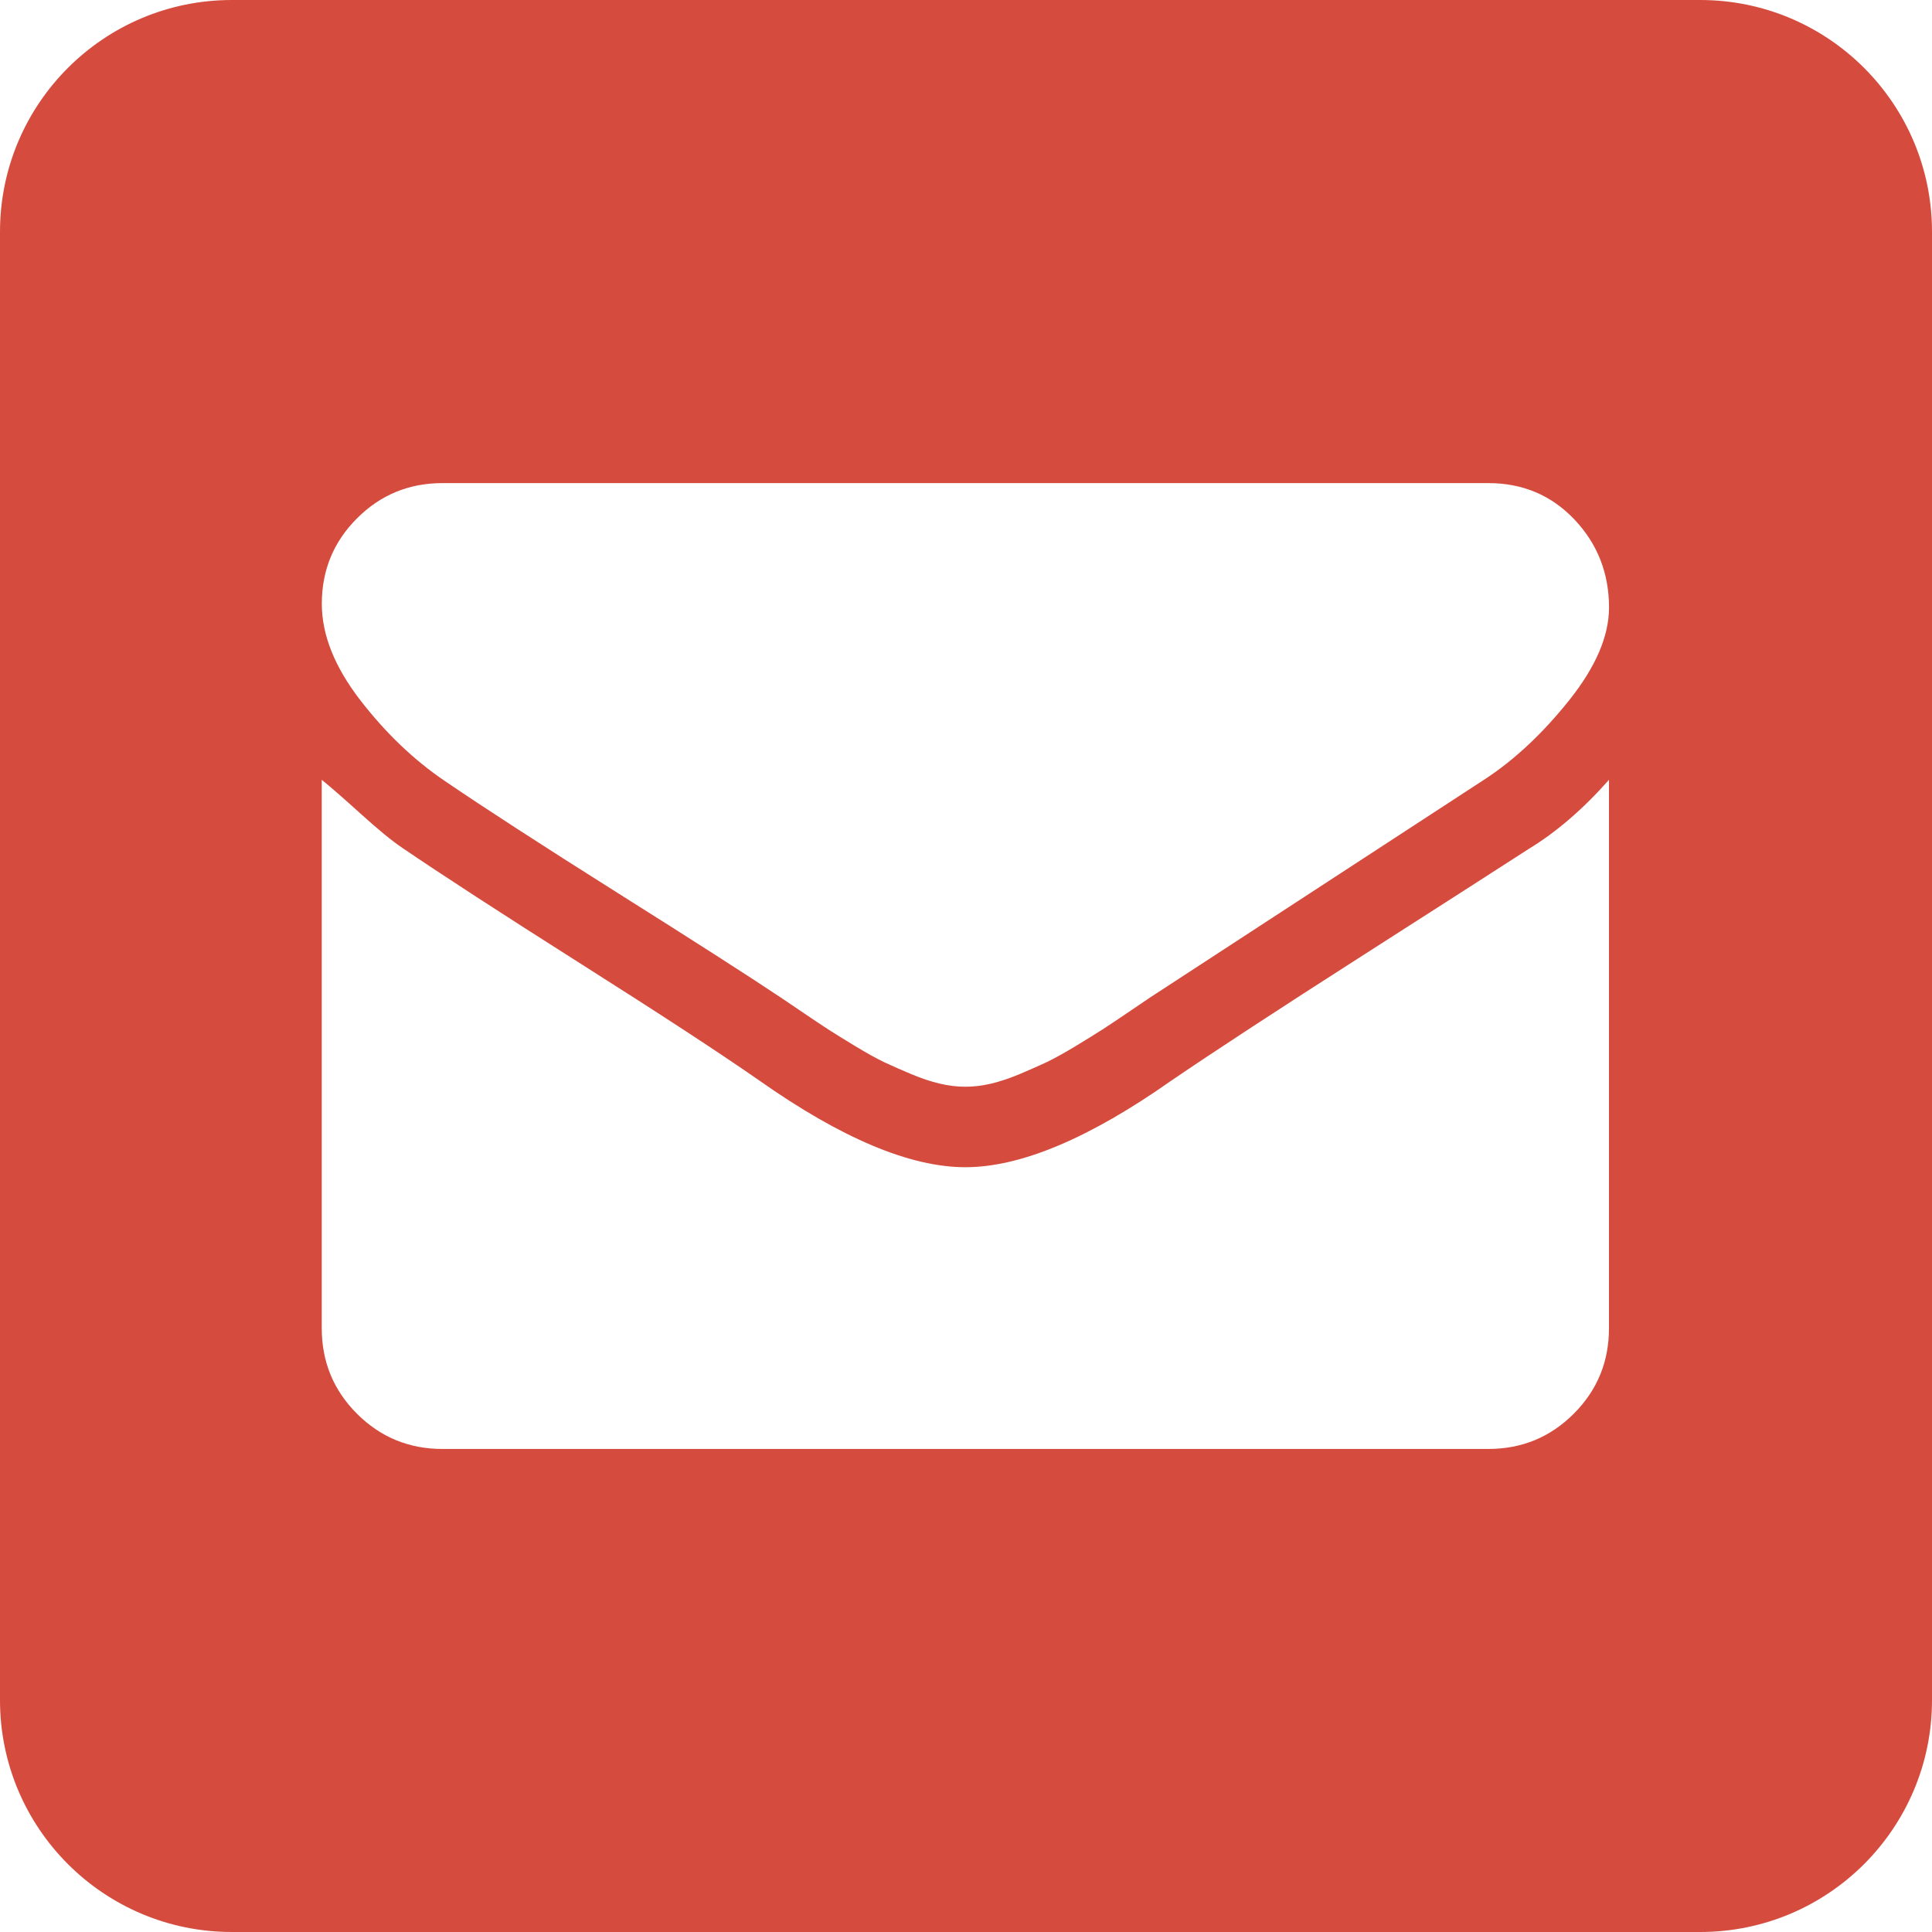
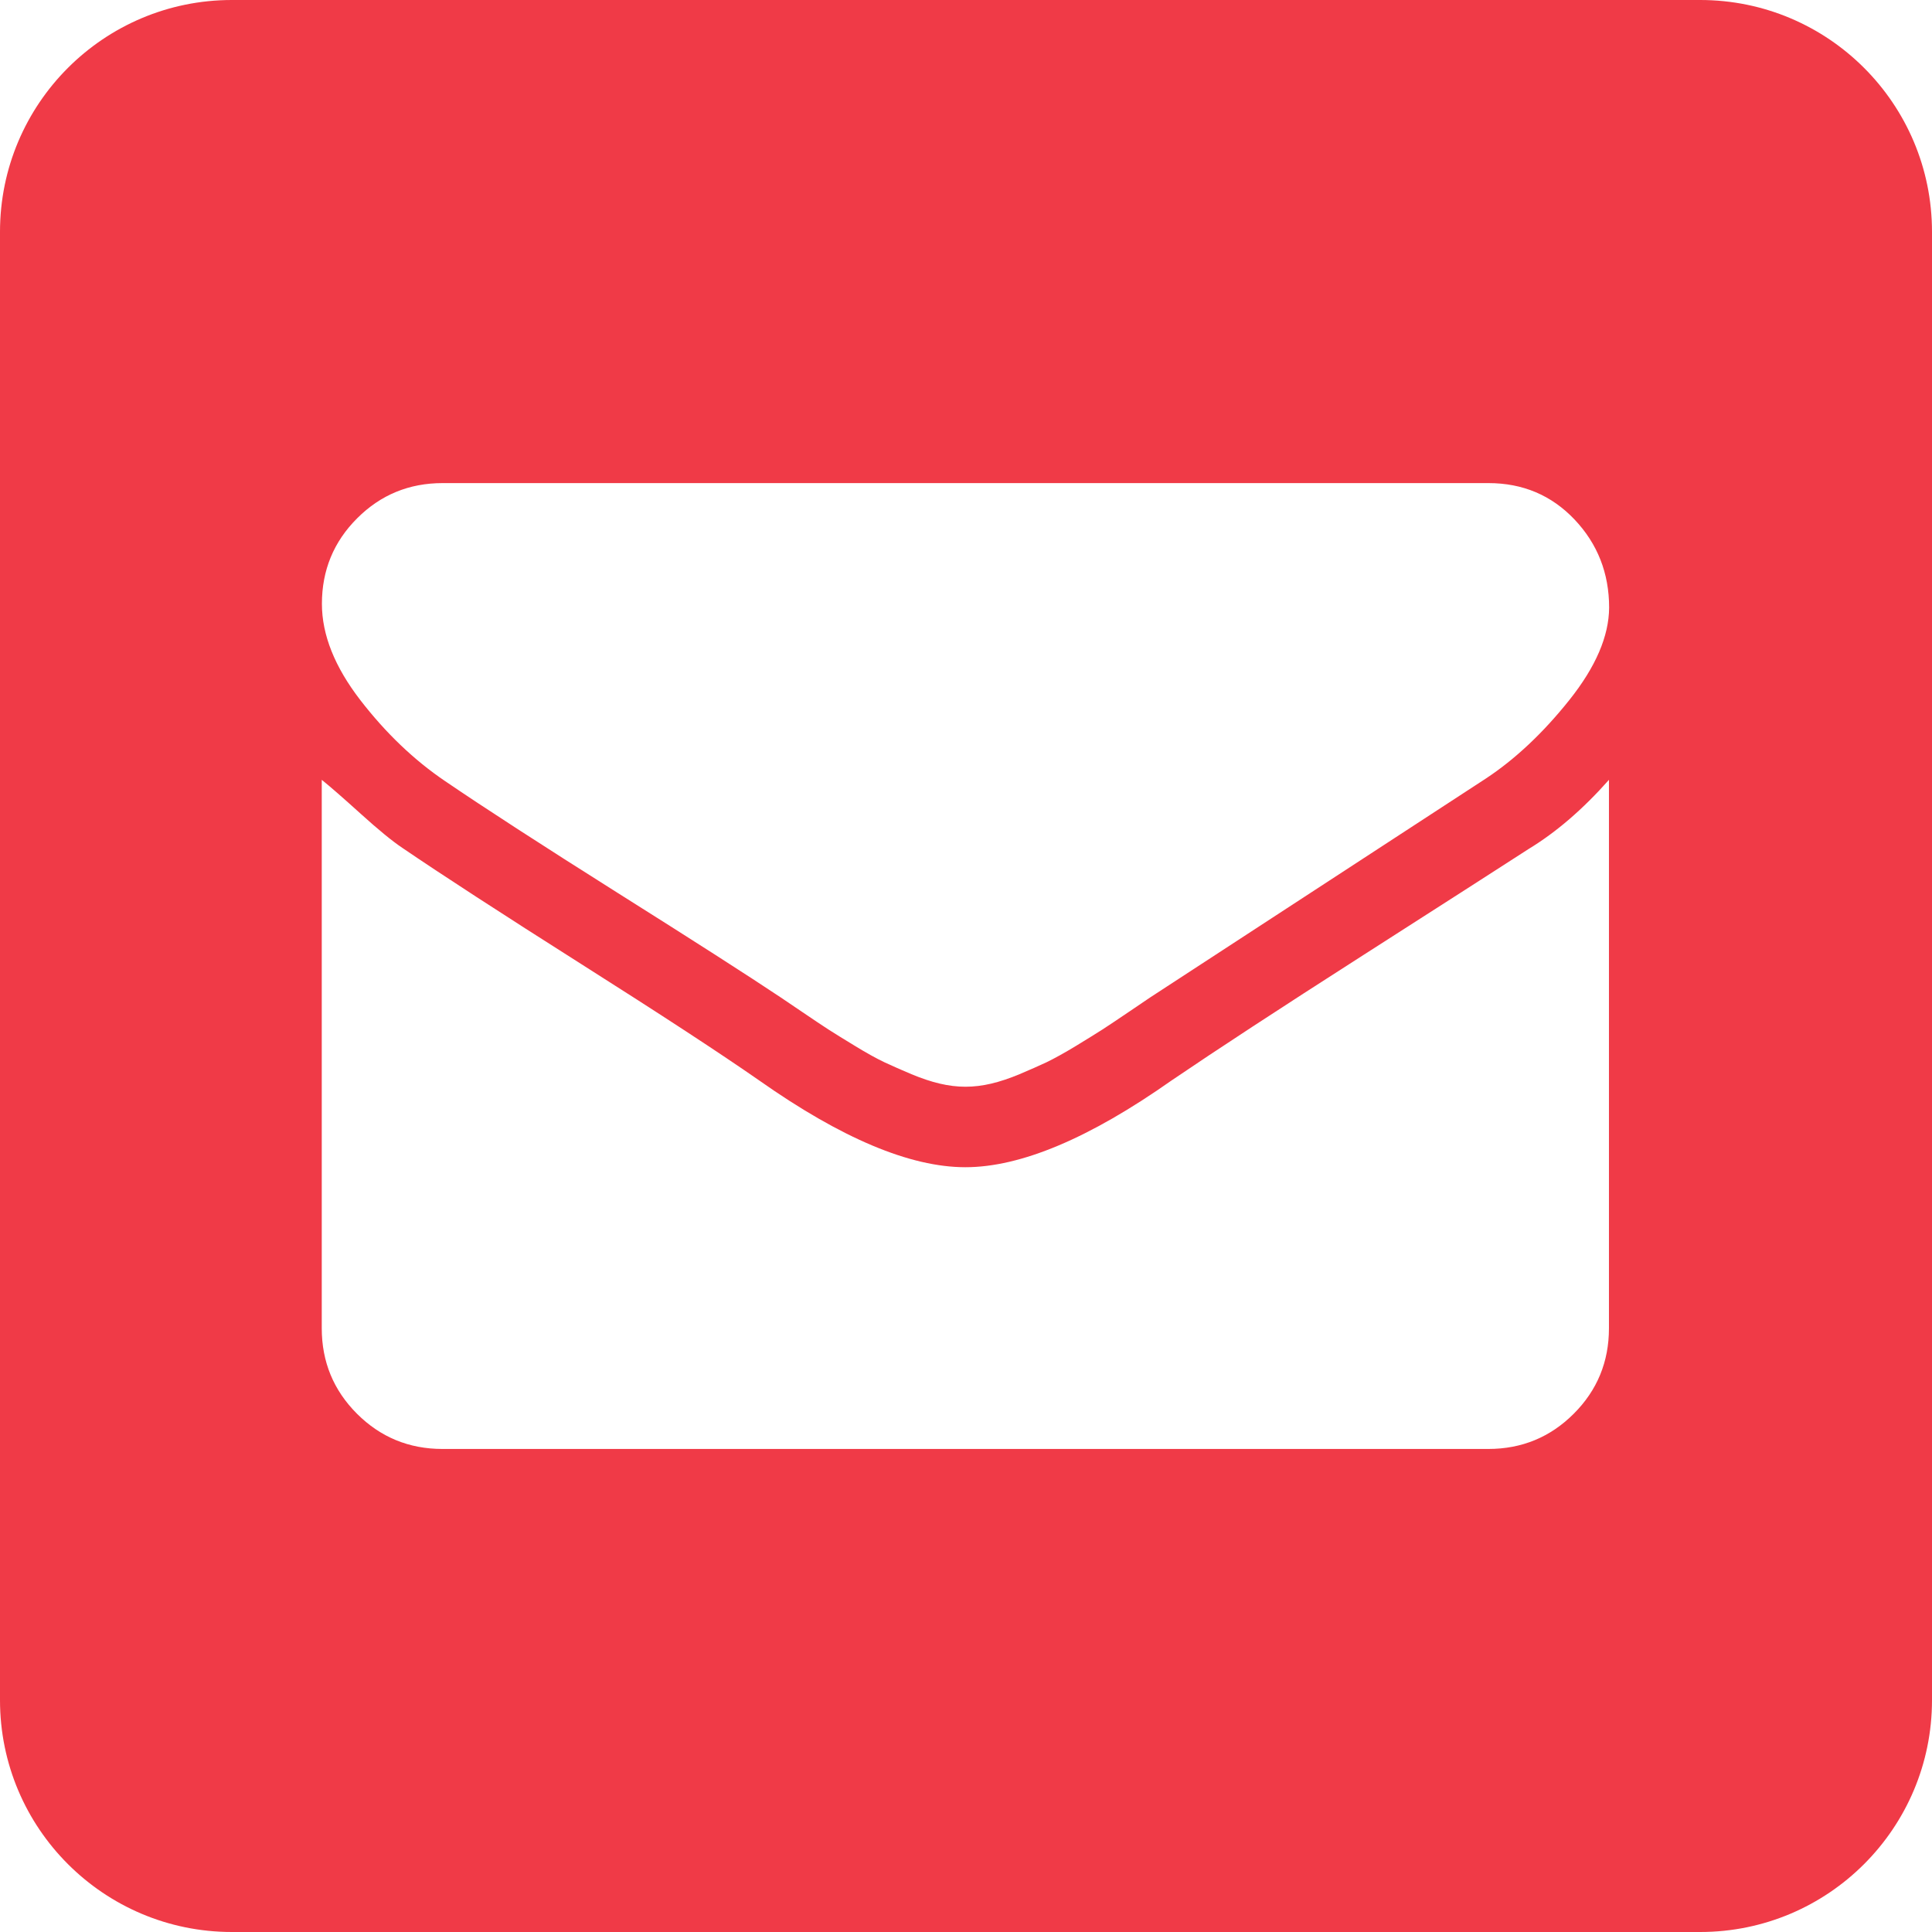
<svg xmlns="http://www.w3.org/2000/svg" version="1.1" id="Layer_1" x="0px" y="0px" width="100px" height="100px" viewBox="0 0 100 100" enable-background="new 0 0 100 100" xml:space="preserve">
-   <path fill="#D54C3E" d="M88,0H12C5.373,0,0,5.373,0,12V88c0,6.627,5.373,12,12,12h76c6.627,0,12-5.373,12-12V12  C100,5.373,94.627,0,88,0z M22.902,74.998c-1.734,0-3.21-0.609-4.424-1.822c-1.215-1.215-1.824-2.689-1.824-4.426V40.364  c0.437,0.35,1.107,0.936,2.018,1.759c0.912,0.825,1.628,1.411,2.147,1.759c2.039,1.389,5.13,3.396,9.271,6.021  c4.144,2.625,7.213,4.633,9.208,6.022c4.252,2.994,7.807,4.49,10.669,4.49c2.863,0,6.42-1.496,10.671-4.49  c2.299-1.564,5.583-3.711,9.857-6.446c4.271-2.734,7.146-4.578,8.622-5.533c1.431-0.869,2.817-2.062,4.163-3.582V68.75  c0,1.736-0.608,3.211-1.824,4.426c-1.213,1.213-2.688,1.822-4.424,1.822H22.902z M81.231,36.232  c-1.367,1.714-2.812,3.069-4.328,4.069L59.531,51.628c-0.13,0.086-0.497,0.336-1.104,0.748c-0.608,0.412-1.063,0.715-1.366,0.912  c-0.304,0.195-0.761,0.477-1.365,0.846c-0.608,0.367-1.122,0.65-1.531,0.848c-0.413,0.193-0.879,0.398-1.399,0.617  c-0.52,0.217-1.009,0.381-1.462,0.488c-0.457,0.109-0.901,0.162-1.336,0.162c-0.434,0-0.877-0.053-1.334-0.162  c-0.453-0.107-0.943-0.271-1.462-0.488c-0.522-0.219-0.987-0.424-1.399-0.617c-0.412-0.197-0.923-0.48-1.529-0.848  c-0.607-0.369-1.063-0.651-1.366-0.846c-0.305-0.197-0.759-0.5-1.365-0.912c-0.608-0.412-0.977-0.662-1.106-0.748  c-1.691-1.129-4.5-2.93-8.427-5.402c-3.925-2.475-6.906-4.406-8.946-5.795c-1.604-1.086-3.068-2.484-4.392-4.198  c-1.321-1.715-1.985-3.373-1.985-4.98c0-1.736,0.609-3.213,1.824-4.426c1.214-1.215,2.689-1.822,4.424-1.822h54.13  c1.777,0,3.265,0.627,4.459,1.886c1.193,1.26,1.789,2.779,1.789,4.56C83.28,32.925,82.596,34.518,81.231,36.232z" />
+   <path fill="#F03A47" d="M88,0H12C5.373,0,0,5.373,0,12v76c0,6.627,5.373,12,12,12h76c6.627,0,12-5.373,12-12V12  C100,5.373,94.627,0,88,0z M22.902,74.998c-1.734,0-3.21-0.609-4.424-1.822c-1.215-1.215-1.824-2.689-1.824-4.426V40.364  c0.437,0.35,1.107,0.936,2.018,1.759c0.912,0.825,1.628,1.411,2.147,1.759c2.039,1.389,5.13,3.396,9.271,6.021  c4.144,2.625,7.213,4.633,9.208,6.022c4.252,2.994,7.807,4.49,10.669,4.49c2.863,0,6.42-1.496,10.672-4.49  c2.299-1.563,5.582-3.711,9.856-6.446c4.271-2.734,7.146-4.578,8.622-5.533c1.431-0.869,2.816-2.062,4.162-3.582V68.75  c0,1.736-0.607,3.211-1.823,4.426c-1.213,1.213-2.688,1.822-4.424,1.822H22.902z M81.23,36.232  c-1.367,1.714-2.812,3.069-4.328,4.069L59.531,51.628c-0.131,0.086-0.497,0.336-1.104,0.748c-0.608,0.412-1.063,0.715-1.366,0.912  c-0.304,0.194-0.761,0.478-1.365,0.846c-0.605,0.367-1.119,0.65-1.528,0.849c-0.413,0.192-0.879,0.397-1.397,0.617  c-0.521,0.217-1.011,0.381-1.461,0.487c-0.457,0.108-0.904,0.162-1.337,0.162c-0.434,0-0.877-0.054-1.334-0.162  c-0.453-0.106-0.943-0.271-1.462-0.487c-0.522-0.22-0.987-0.425-1.399-0.617c-0.412-0.195-0.923-0.479-1.529-0.849  c-0.607-0.368-1.063-0.651-1.366-0.846c-0.305-0.197-0.759-0.5-1.365-0.912c-0.608-0.412-0.977-0.662-1.106-0.748  c-1.691-1.129-4.5-2.93-8.427-5.402c-3.925-2.475-6.906-4.406-8.946-5.795c-1.604-1.086-3.068-2.484-4.392-4.198  c-1.321-1.715-1.985-3.373-1.985-4.98c0-1.736,0.609-3.213,1.824-4.426c1.214-1.215,2.689-1.822,4.424-1.822h54.13  c1.776,0,3.265,0.627,4.459,1.886c1.192,1.26,1.789,2.779,1.789,4.56C83.279,32.925,82.596,34.518,81.23,36.232z" />
</svg>
